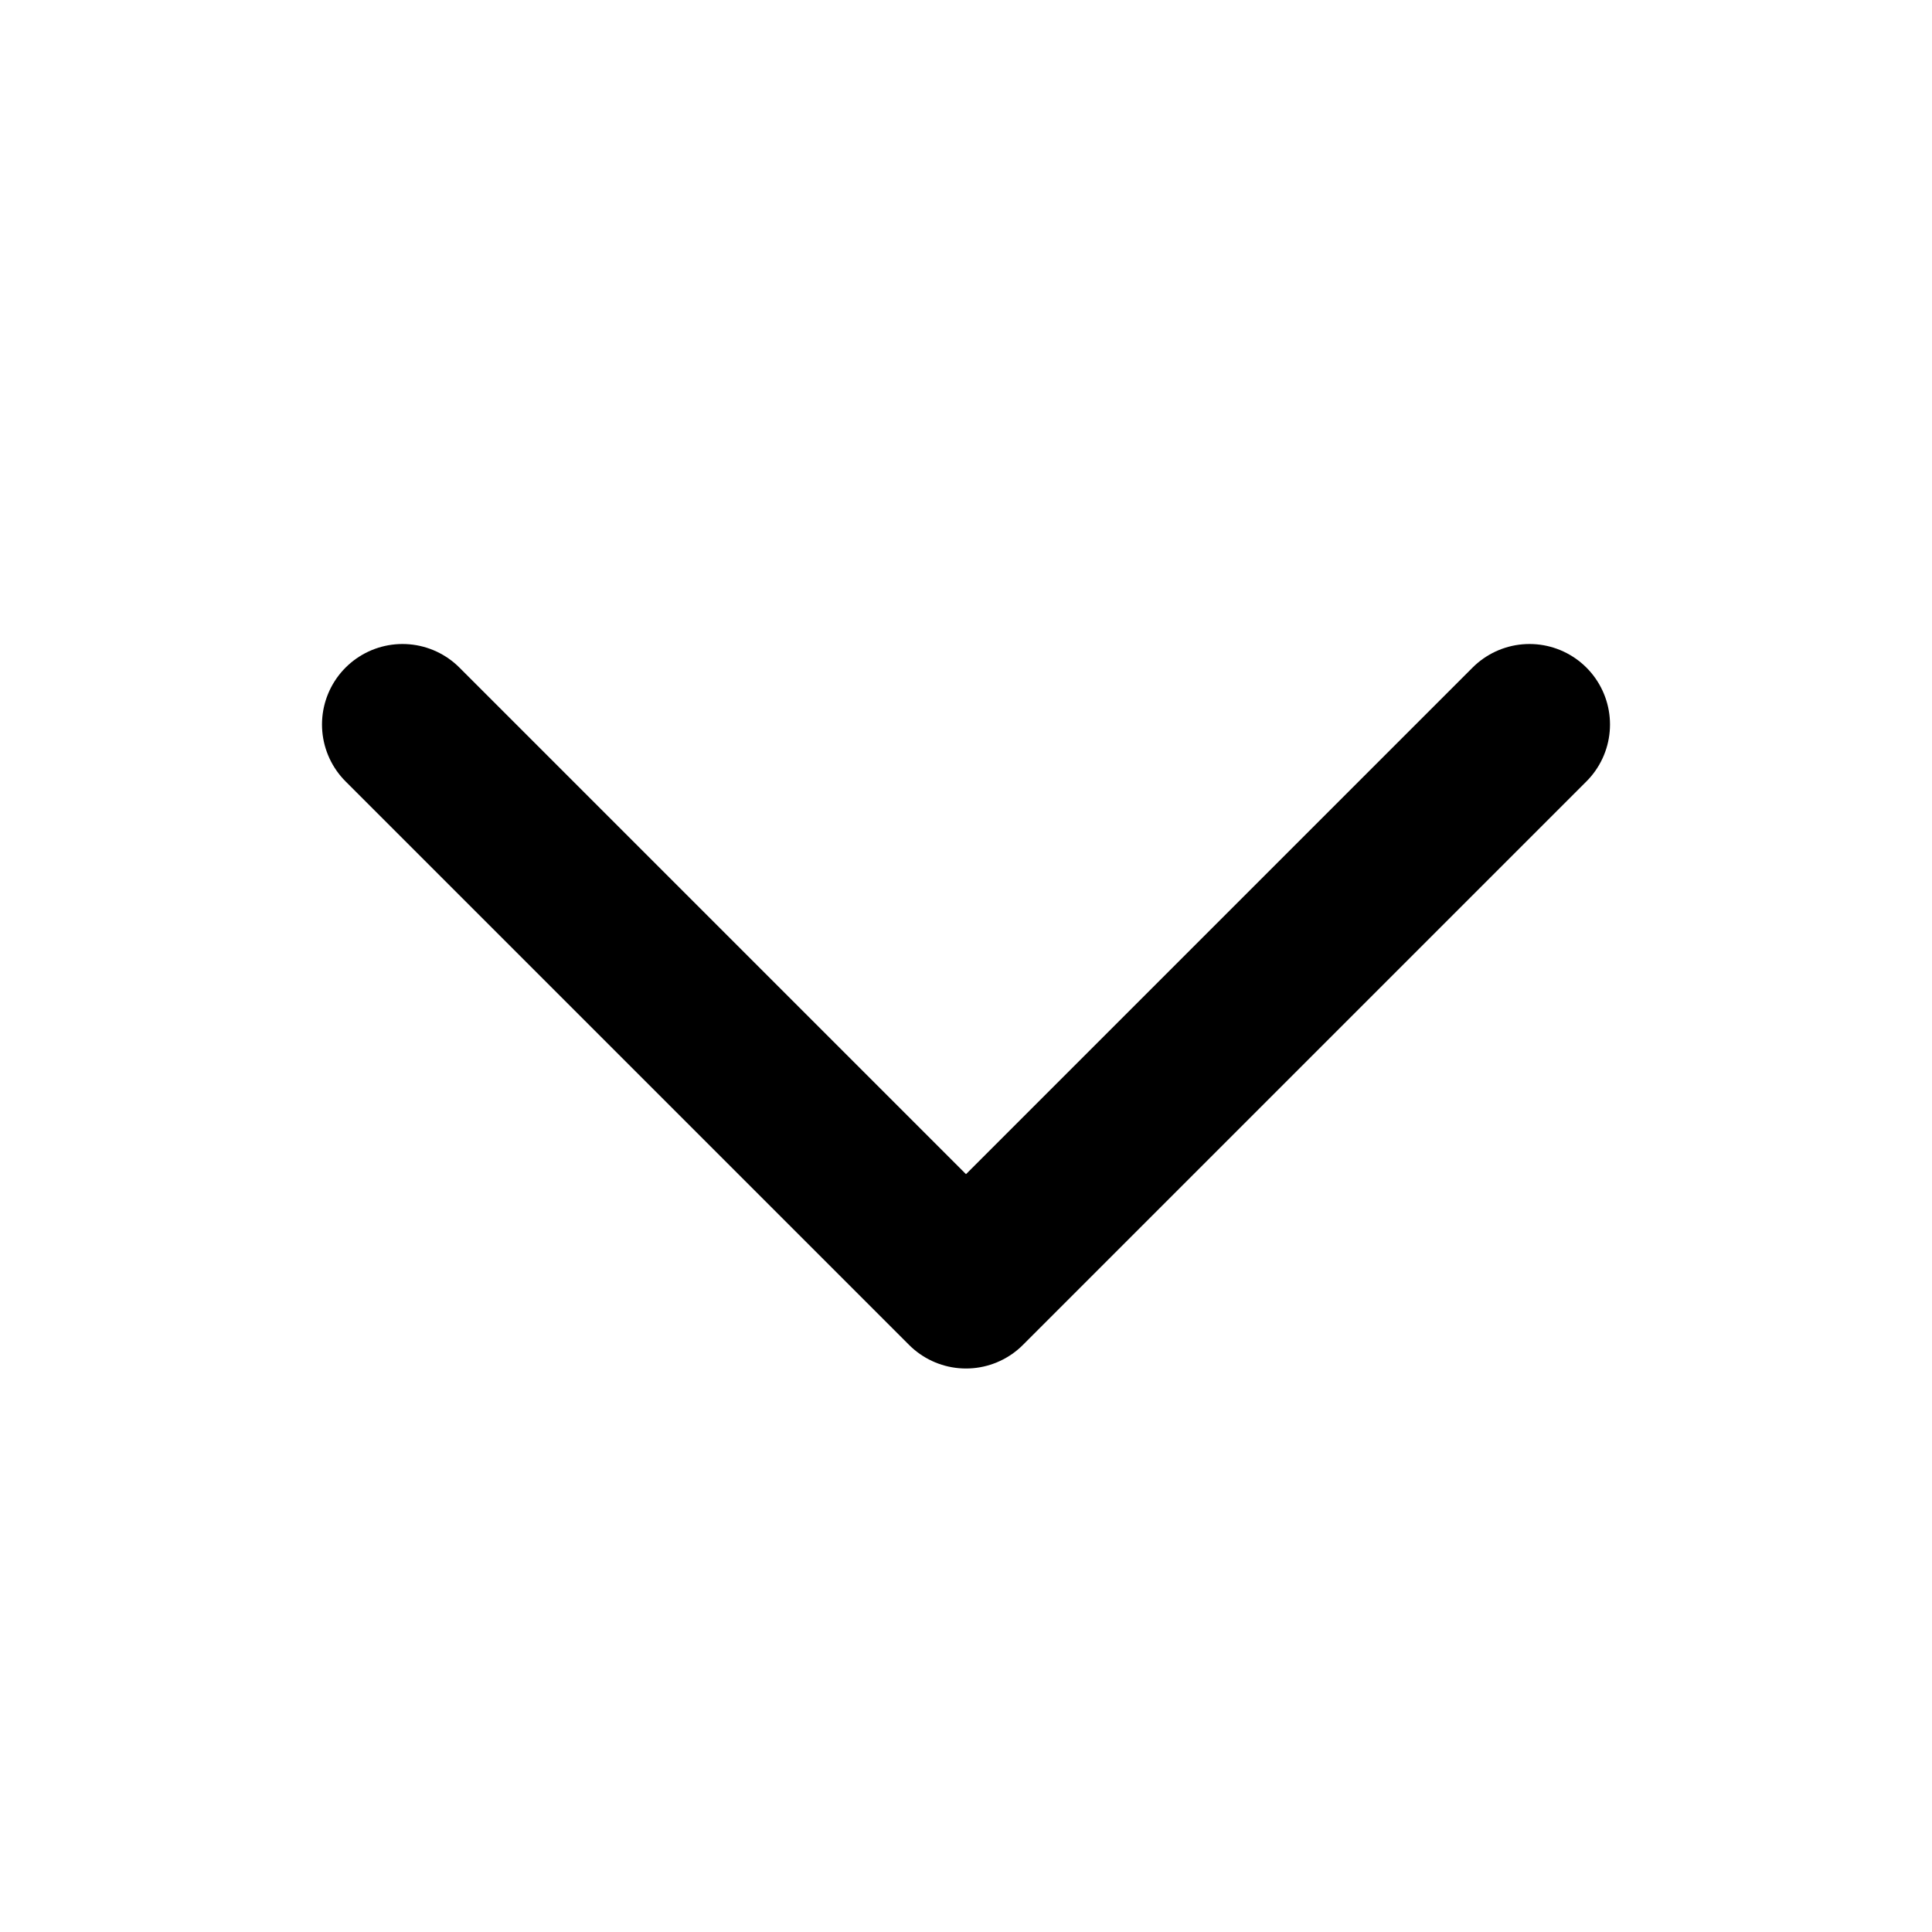
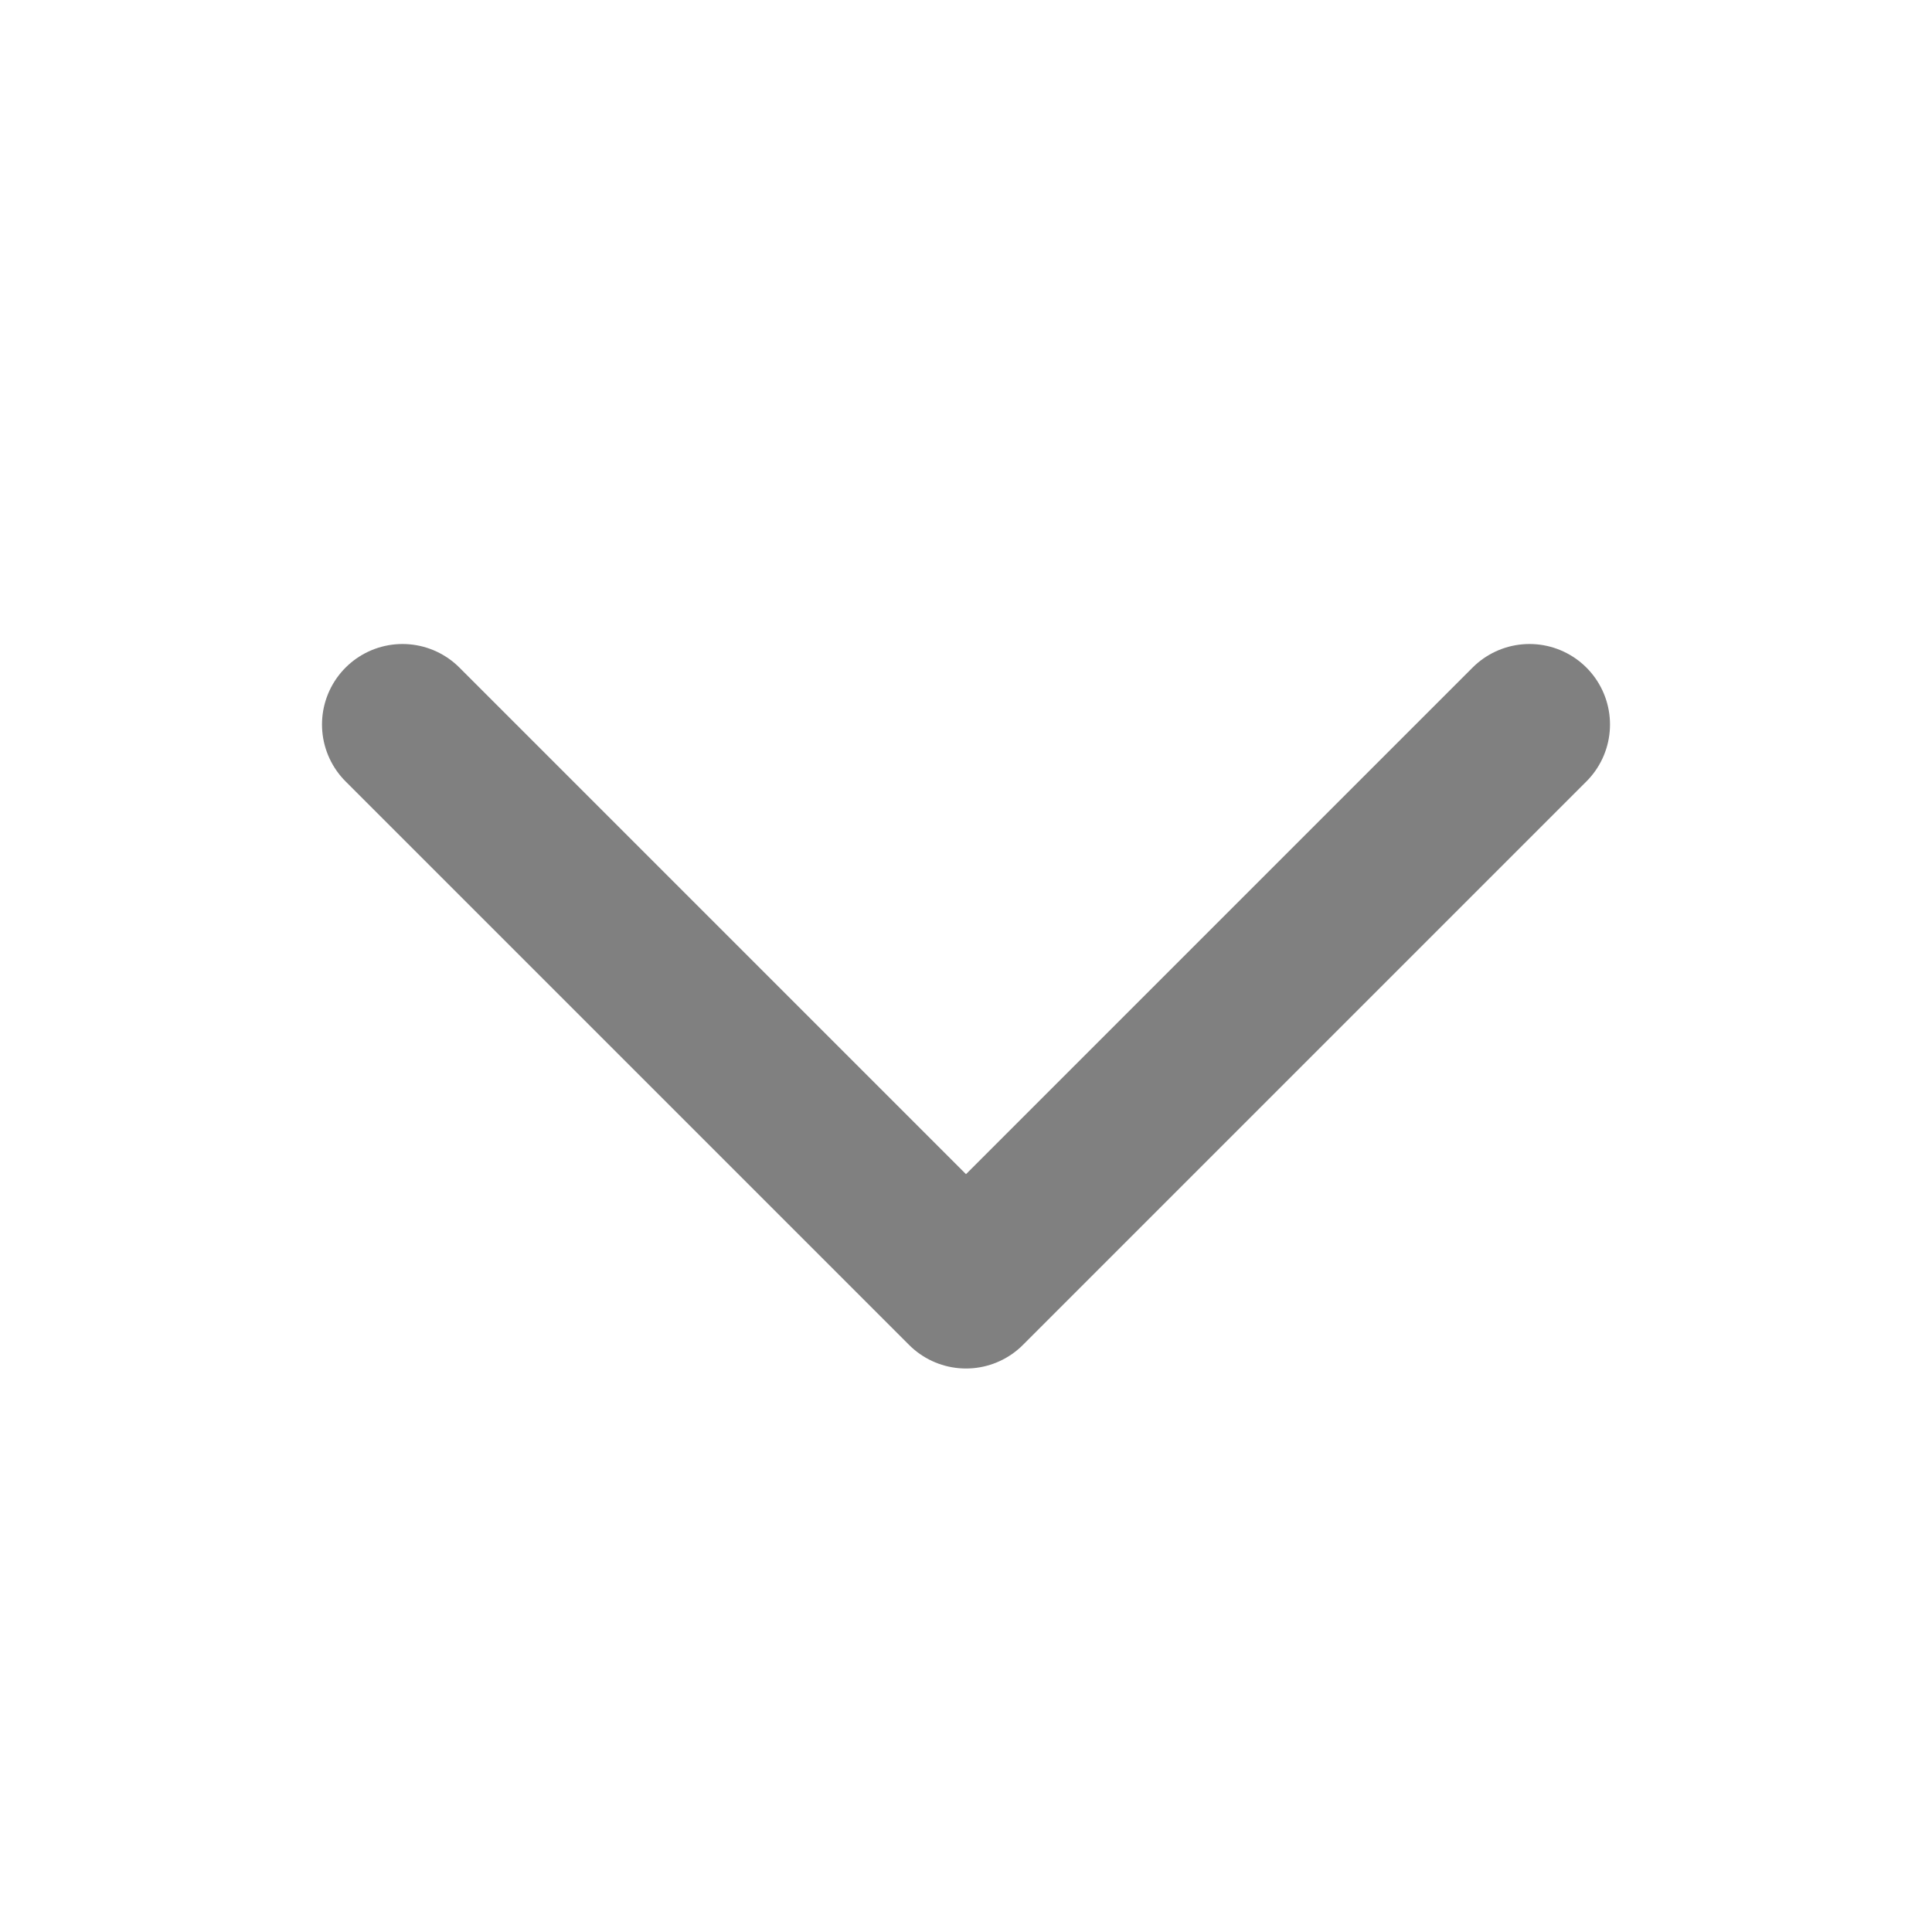
- <svg xmlns="http://www.w3.org/2000/svg" class="h-6 w-6" fill="none" viewBox="0 0 24 24" stroke="currentColor">
+ <svg xmlns="http://www.w3.org/2000/svg" class="h-6 w-6" fill="none" viewBox="0 0 24 24" stroke="gray">
  <path stroke-linecap="round" stroke-linejoin="round" stroke-width="2" d="M19 9l-7 7-7-7" />
</svg>
